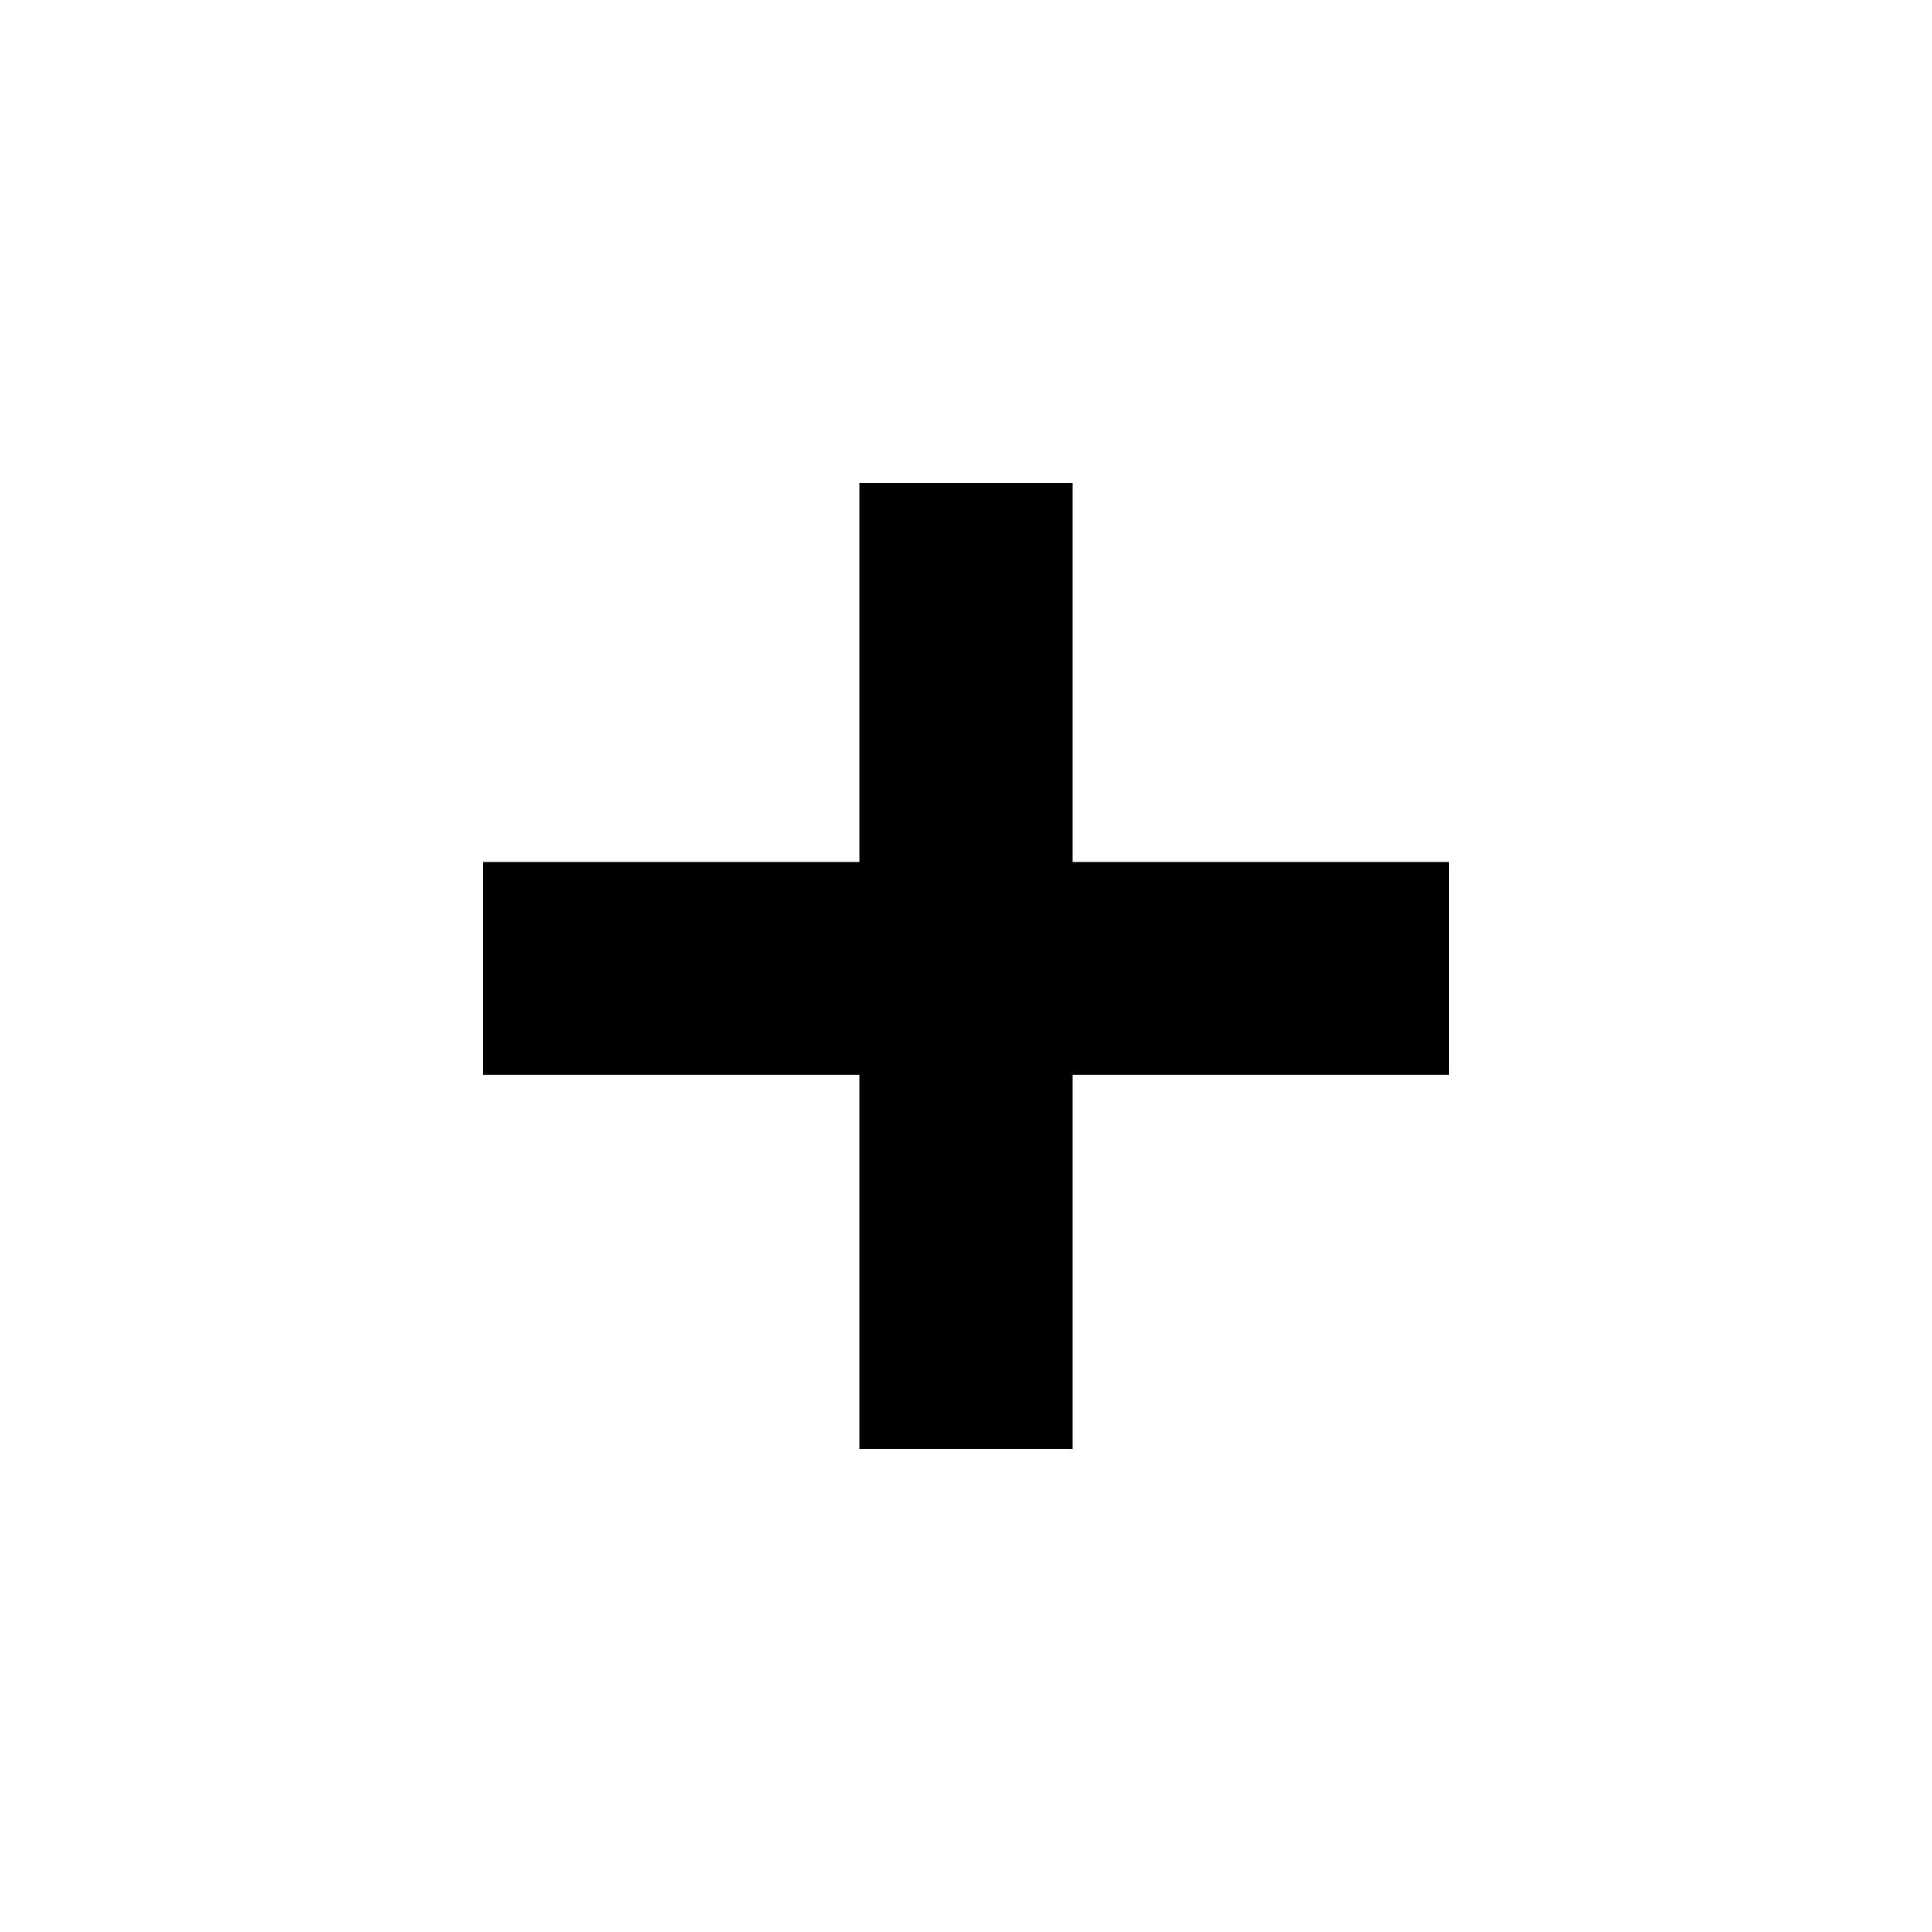
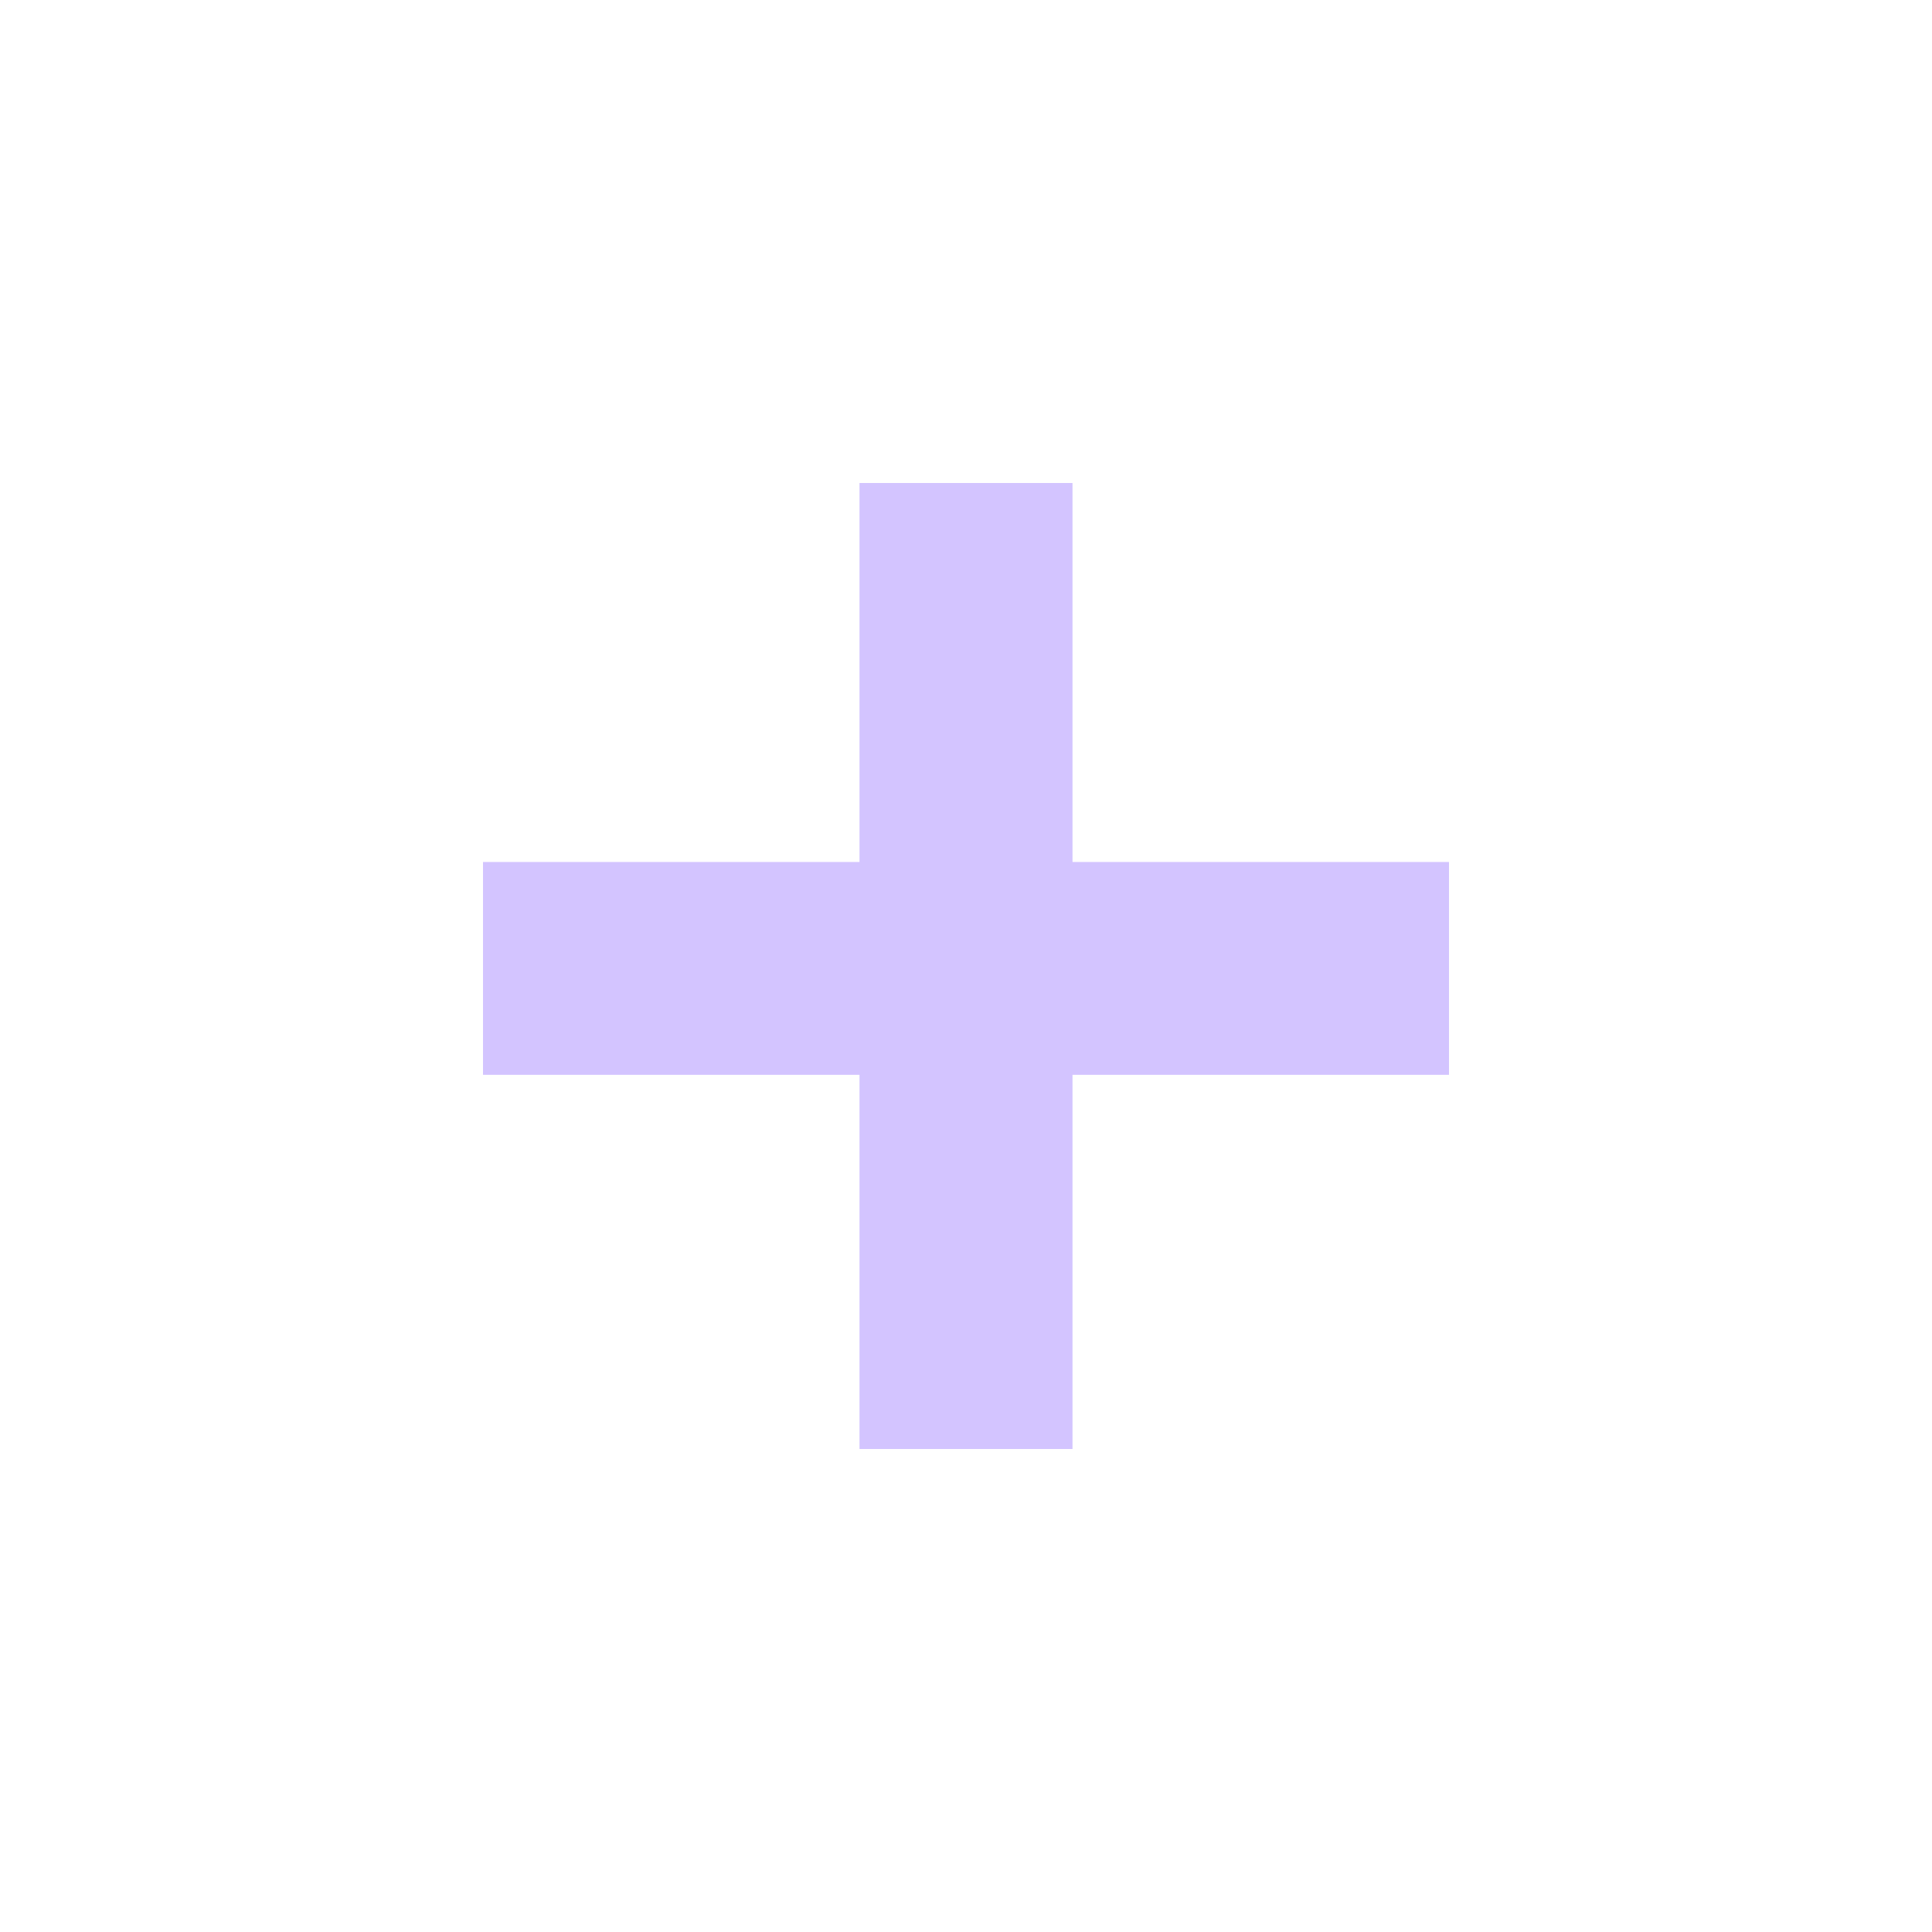
<svg xmlns="http://www.w3.org/2000/svg" width="24" height="24" viewBox="0 0 24 24" fill="none">
-   <path d="M13.323 10.708H18V13.352H13.323V18H10.677V13.352H6V10.708H10.677V6H13.323V10.708Z" fill="black" />
+   <path d="M13.323 10.708H18V13.352H13.323V18H10.677V13.352H6V10.708H10.677V6H13.323V10.708Z" fill="#b59cff98" />
</svg>
